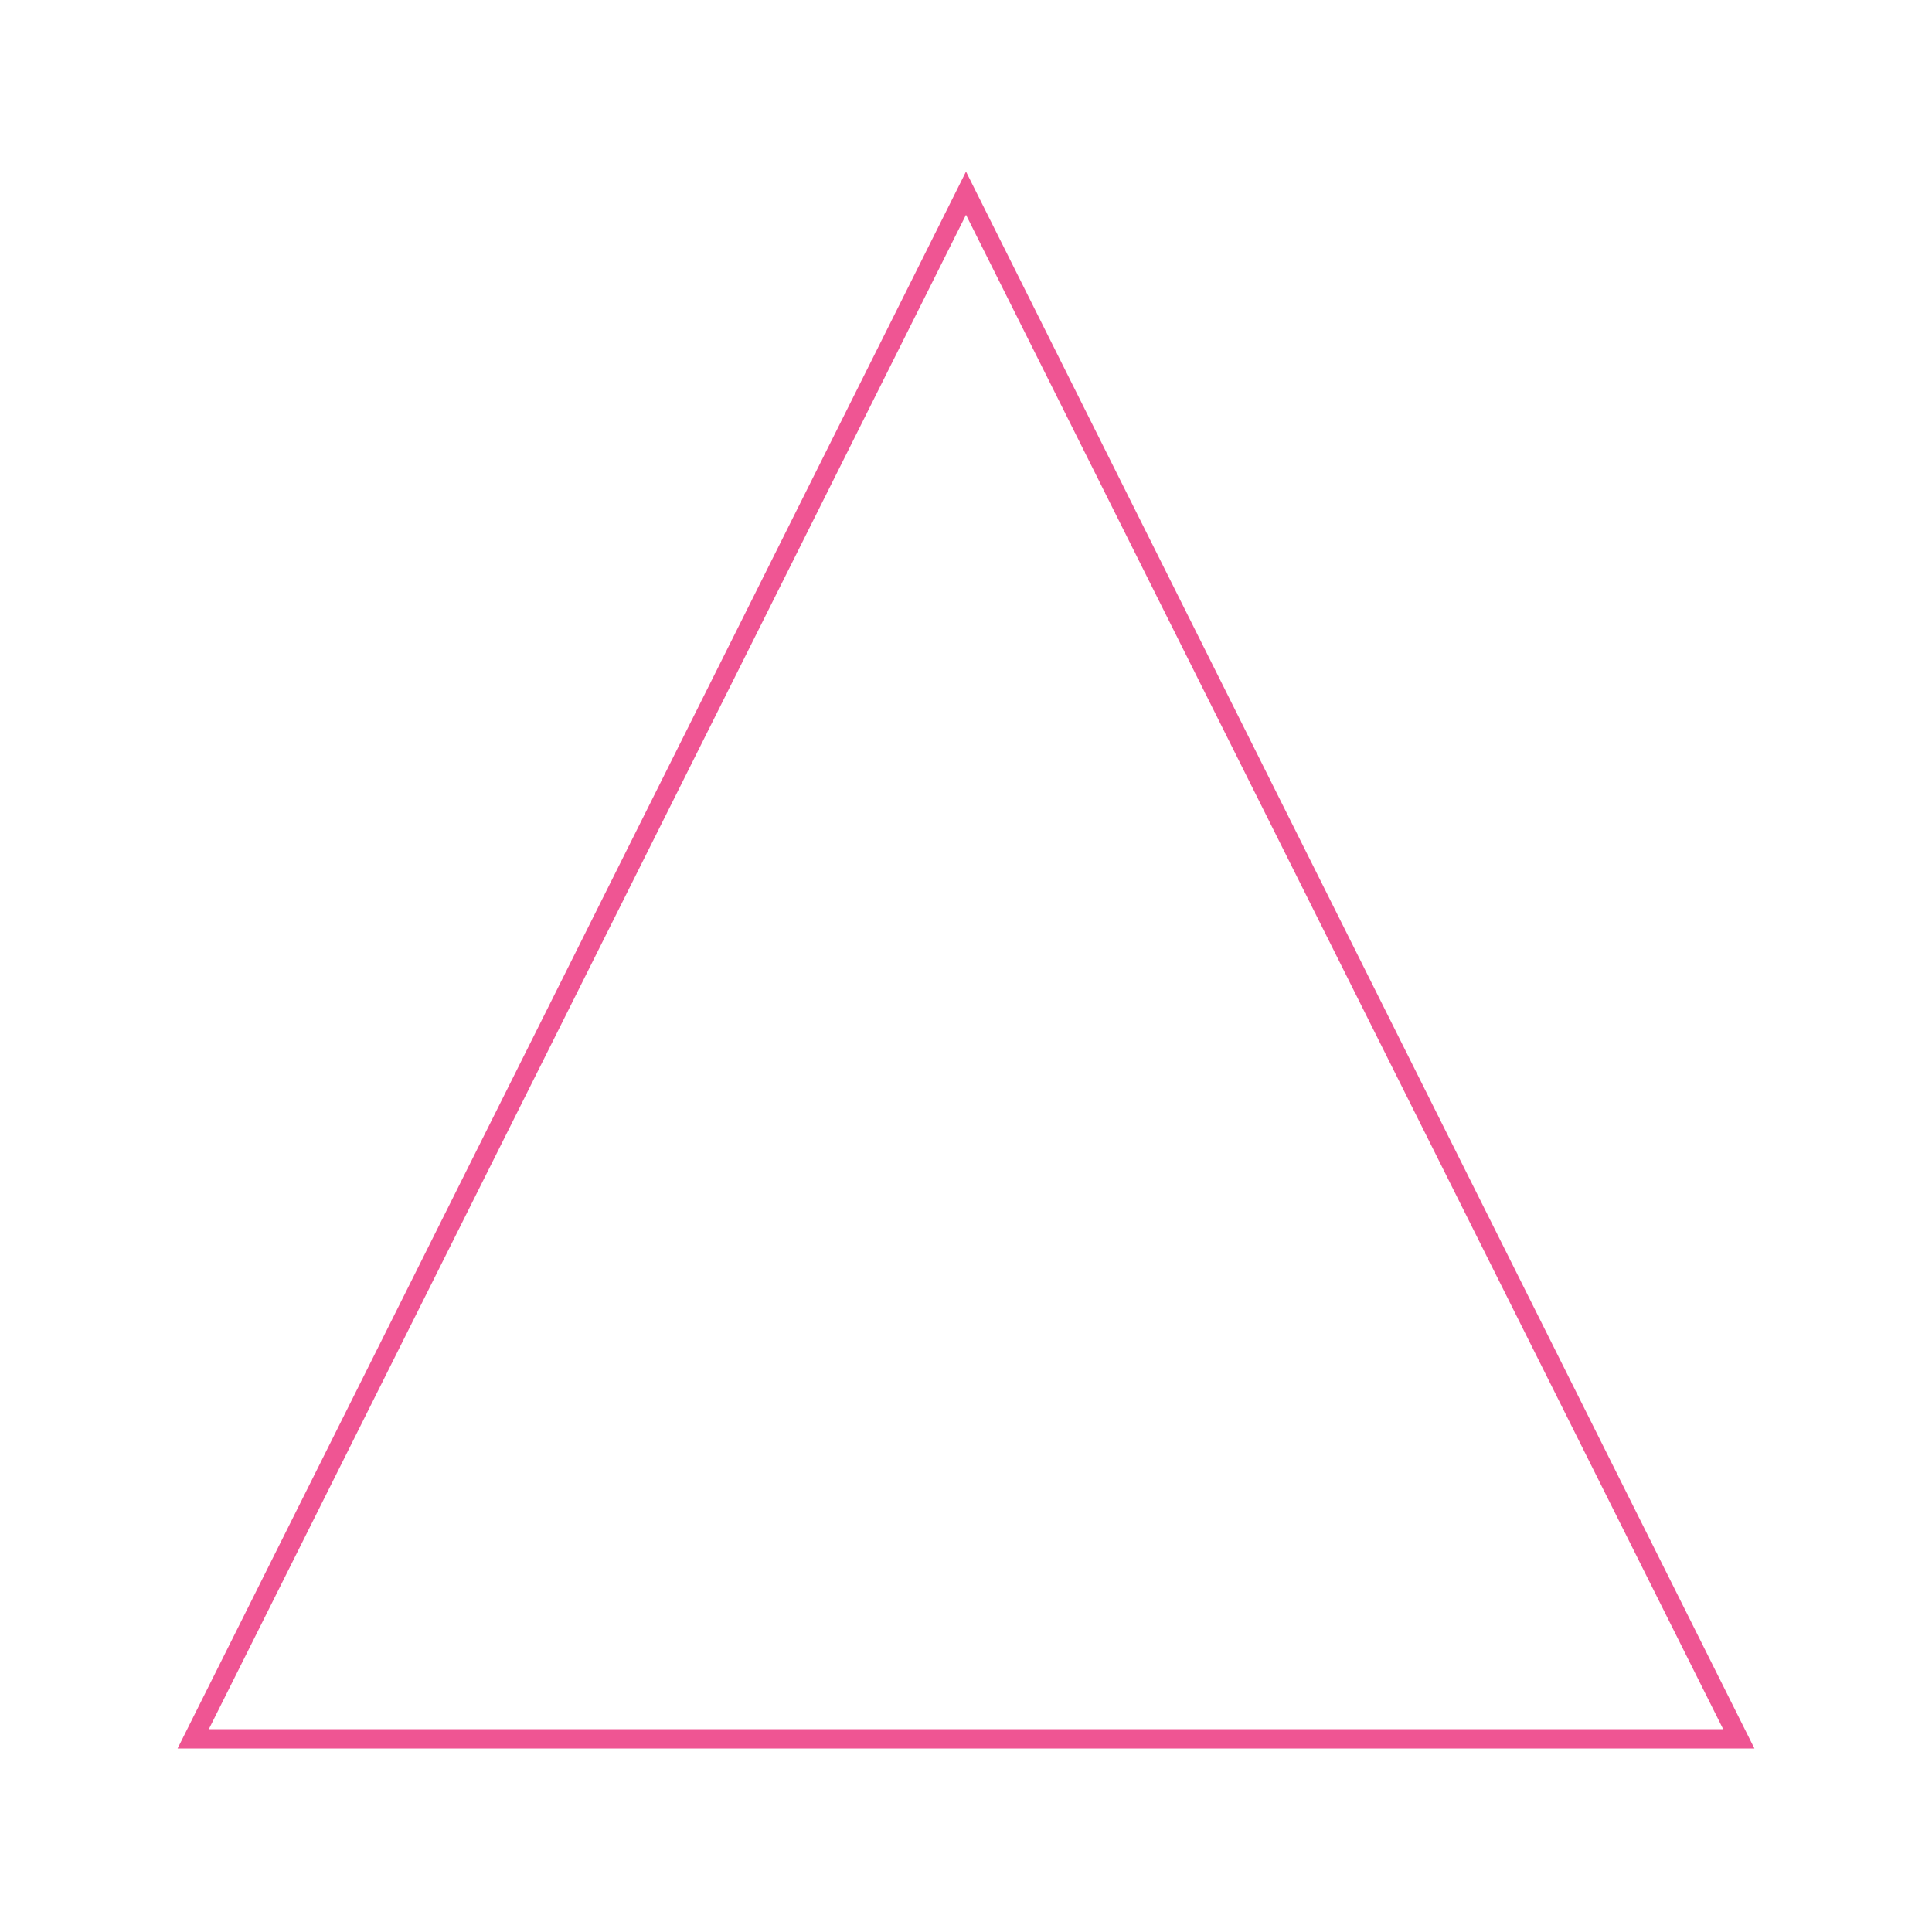
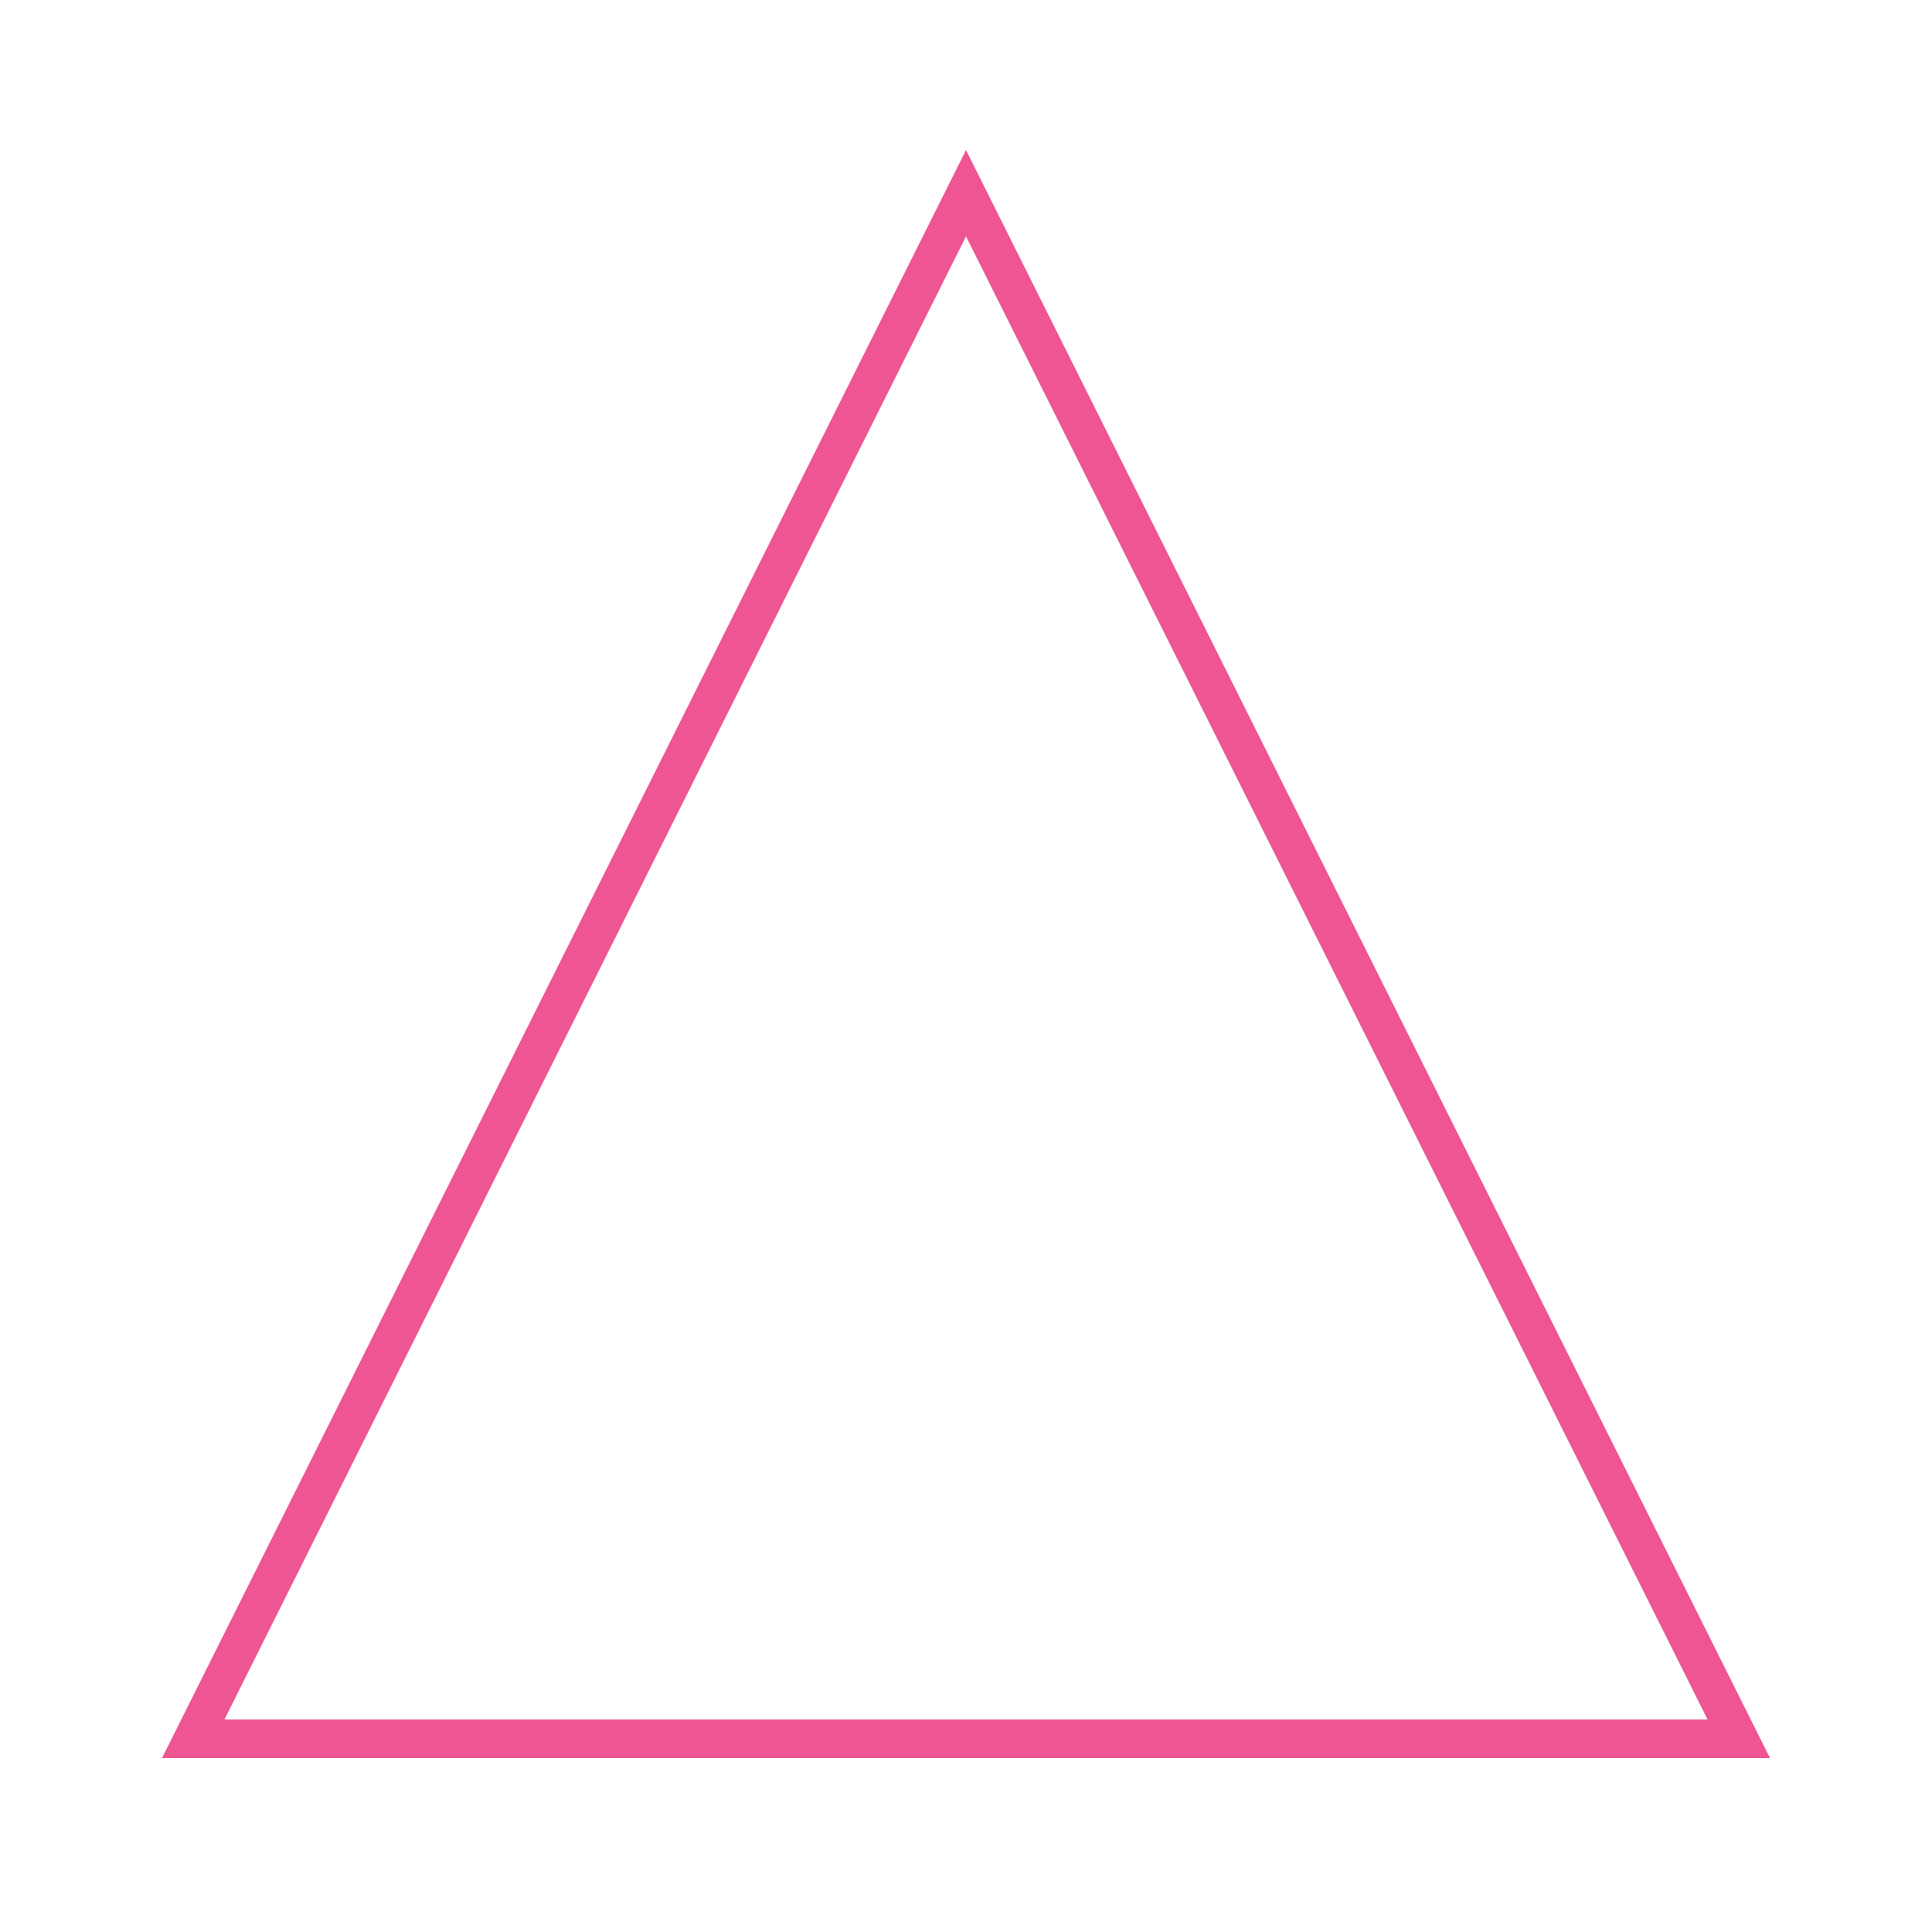
<svg xmlns="http://www.w3.org/2000/svg" version="1.1" id="Triangle_up" x="0px" y="0px" viewBox="0 0 100 100" enable-background="new 0 0 100 100" xml:space="preserve">
-   <polygon points="50,10 10,90 90,90" stroke="#ef5593" stroke-width="1" fill="transparent" />
+   <polygon points="50,10 10,90 90,90" stroke="#ef5593" stroke-width="2" fill="transparent" />
</svg>
